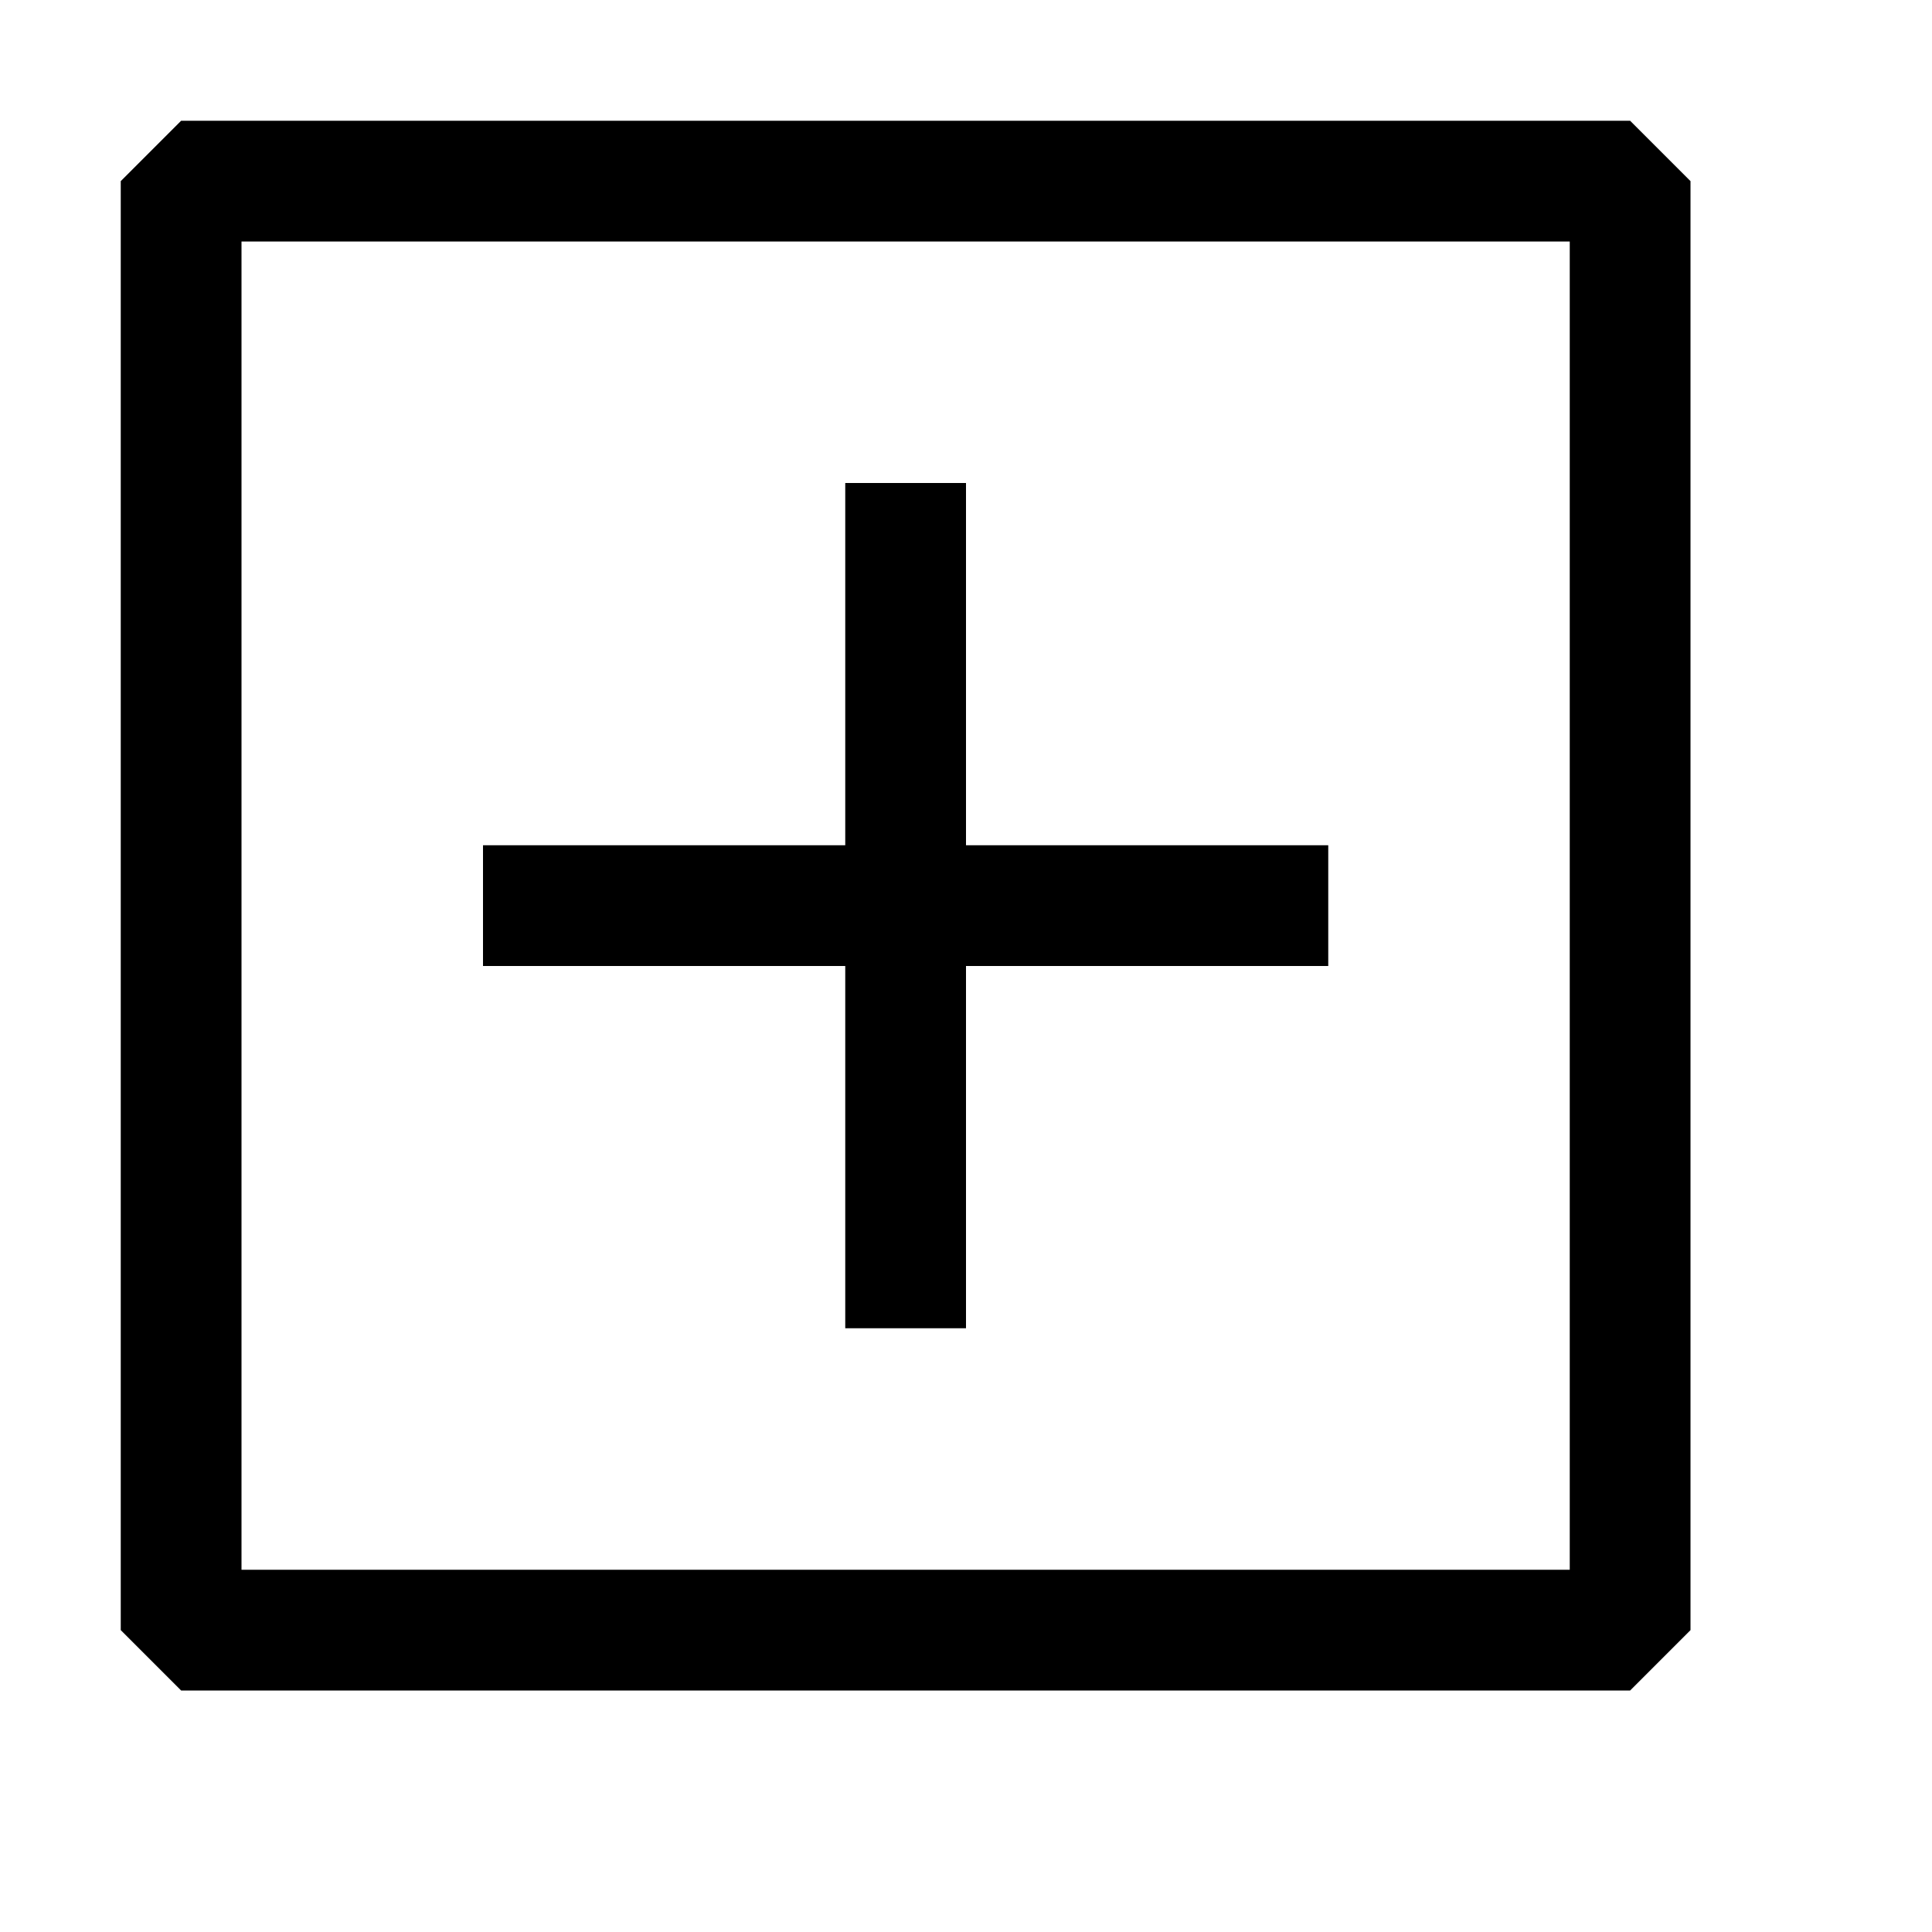
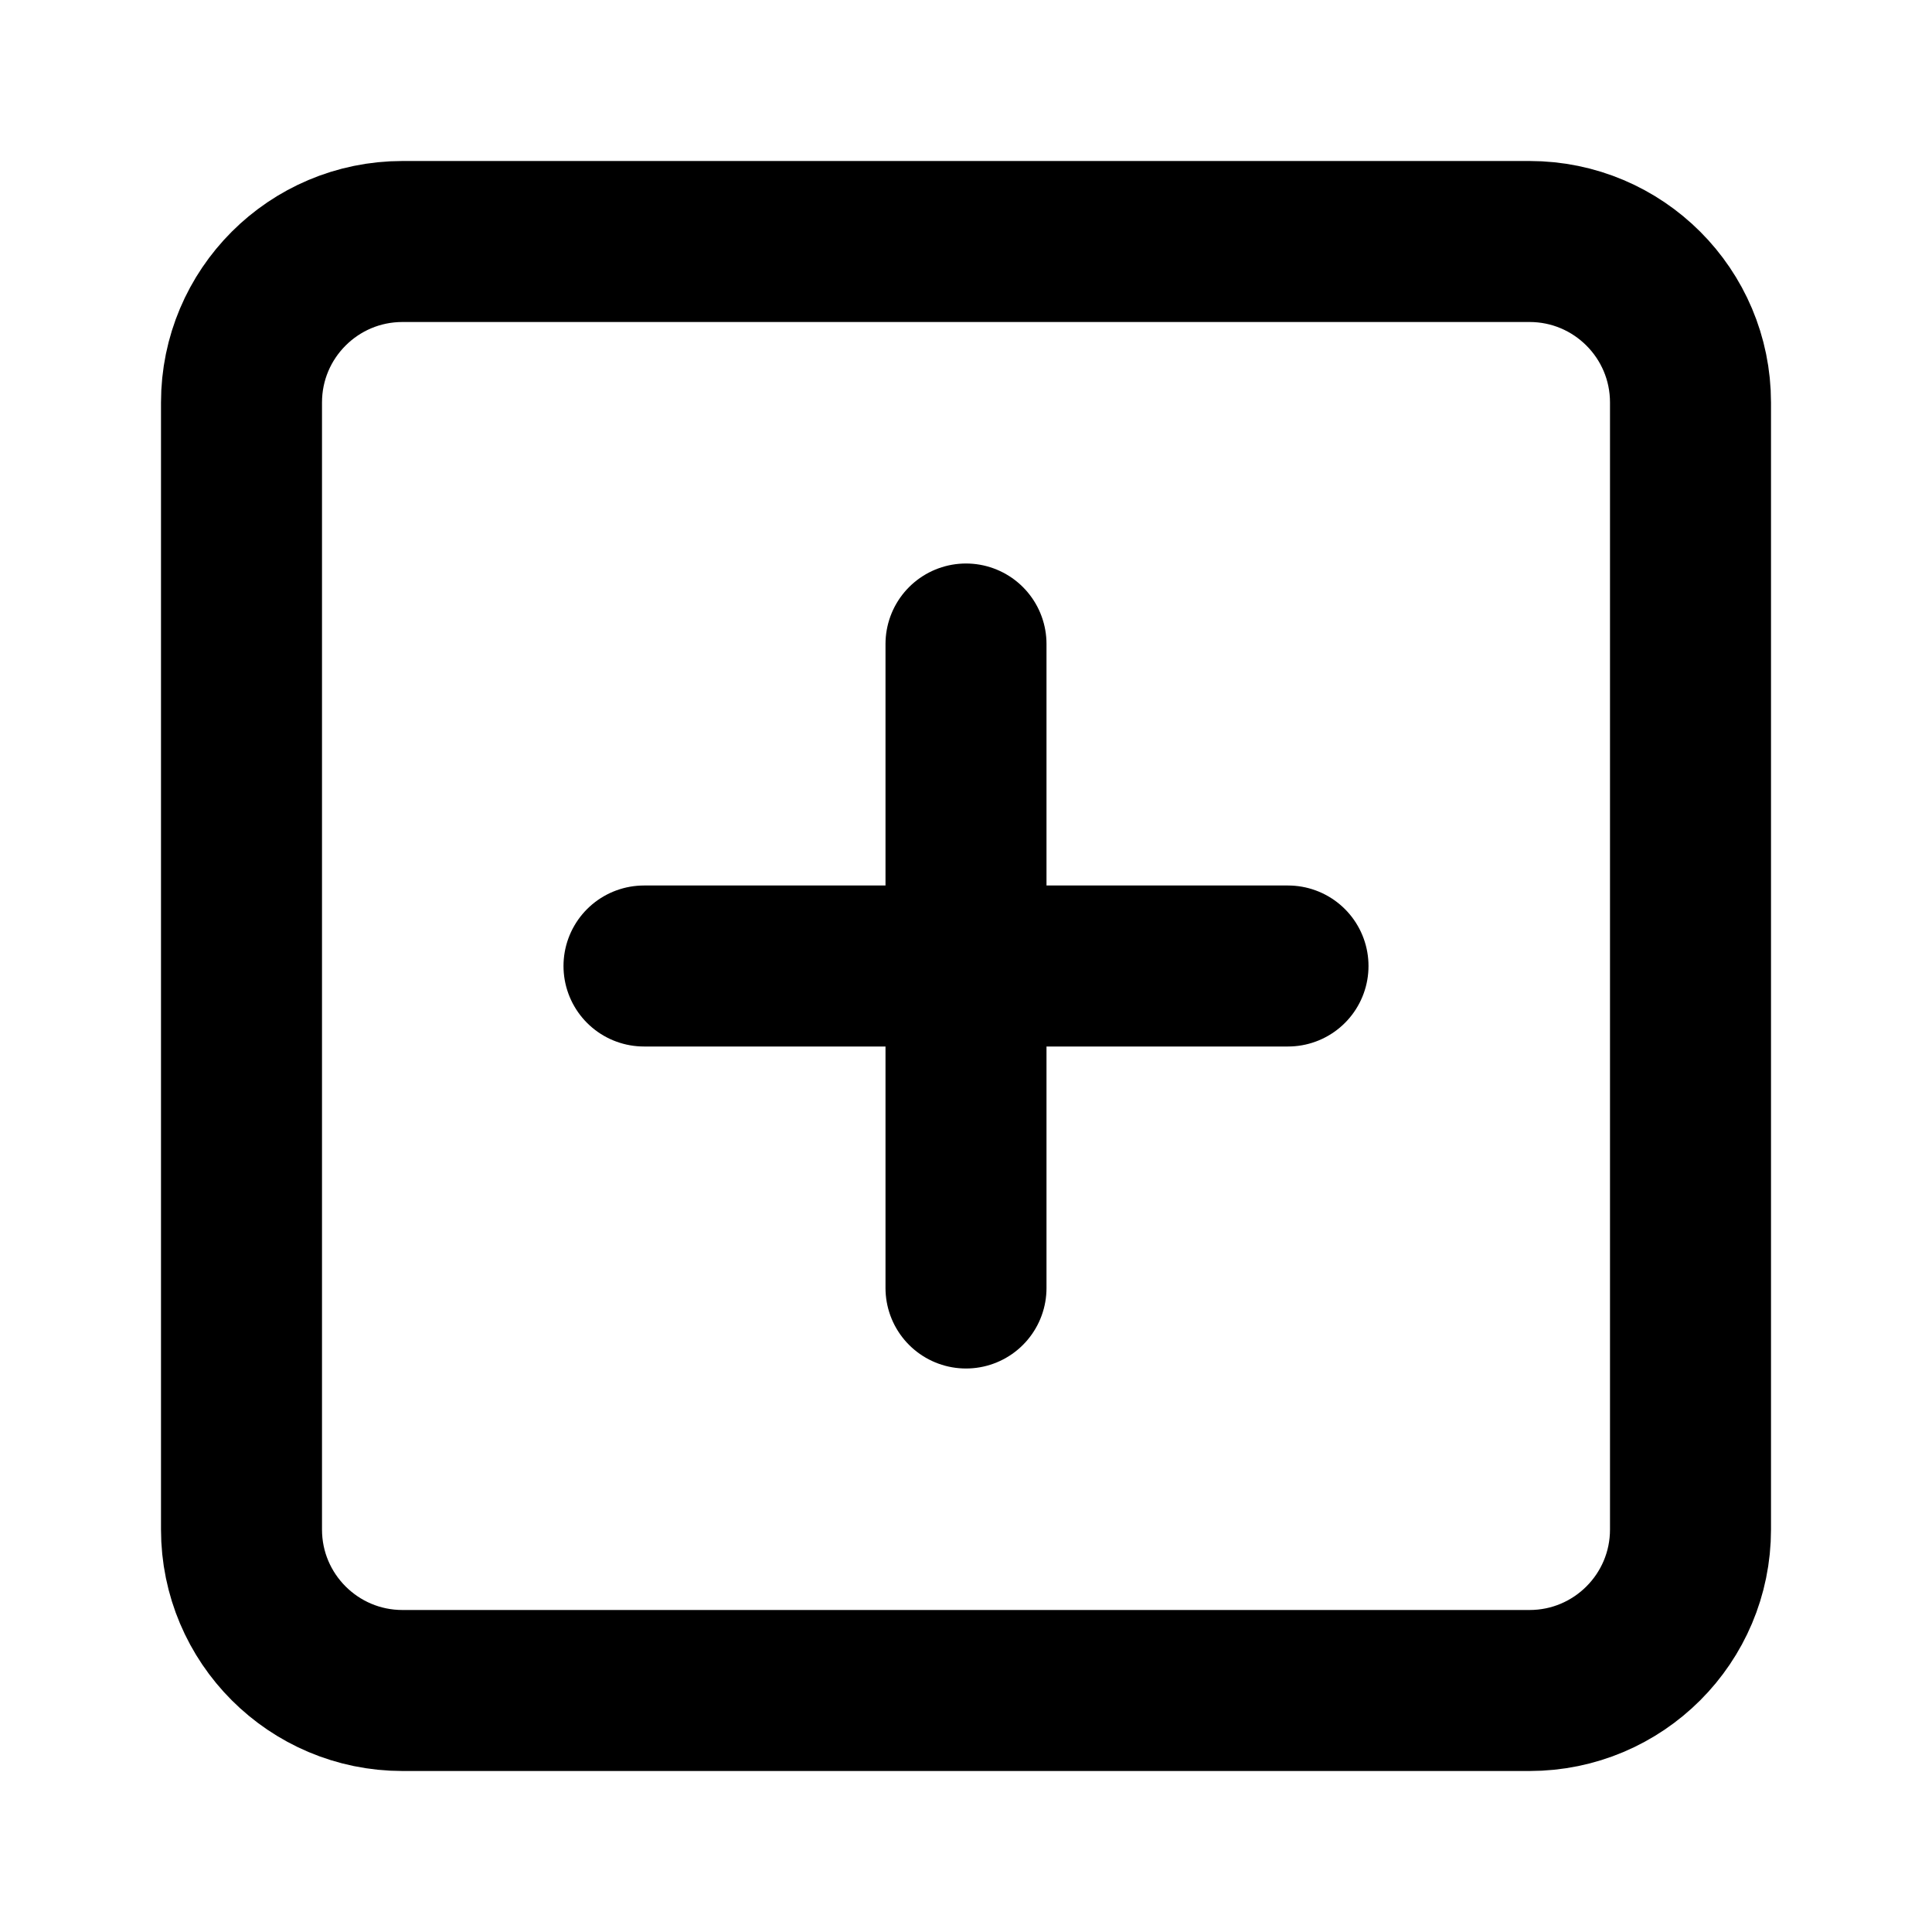
- <svg xmlns="http://www.w3.org/2000/svg" width="16" height="16" viewBox="0 0 16 16" fill="currentColor">
-   <path fill-rule="evenodd" clip-rule="evenodd" d="M1.5 1h12l.5.5v12l-.5.5h-12l-.5-.5v-12l.5-.5zM2 13h11V2H2v11z" />
-   <path fill-rule="evenodd" clip-rule="evenodd" d="M8 4H7v3H4v1h3v3h1V8h3V7H8V4z" />
+ <svg xmlns="http://www.w3.org/2000/svg" width="24" height="24" viewBox="0 0 24 24" fill="none" stroke="currentColor" stroke-width="2" stroke-linecap="round" stroke-linejoin="round" class="lucide lucide-square-plus preview-icon">
+   <rect width="18" height="18" x="3" y="3" rx="2" />
+   <path d="M8 12h8" />
+   <path d="M12 8v8" />
</svg>
